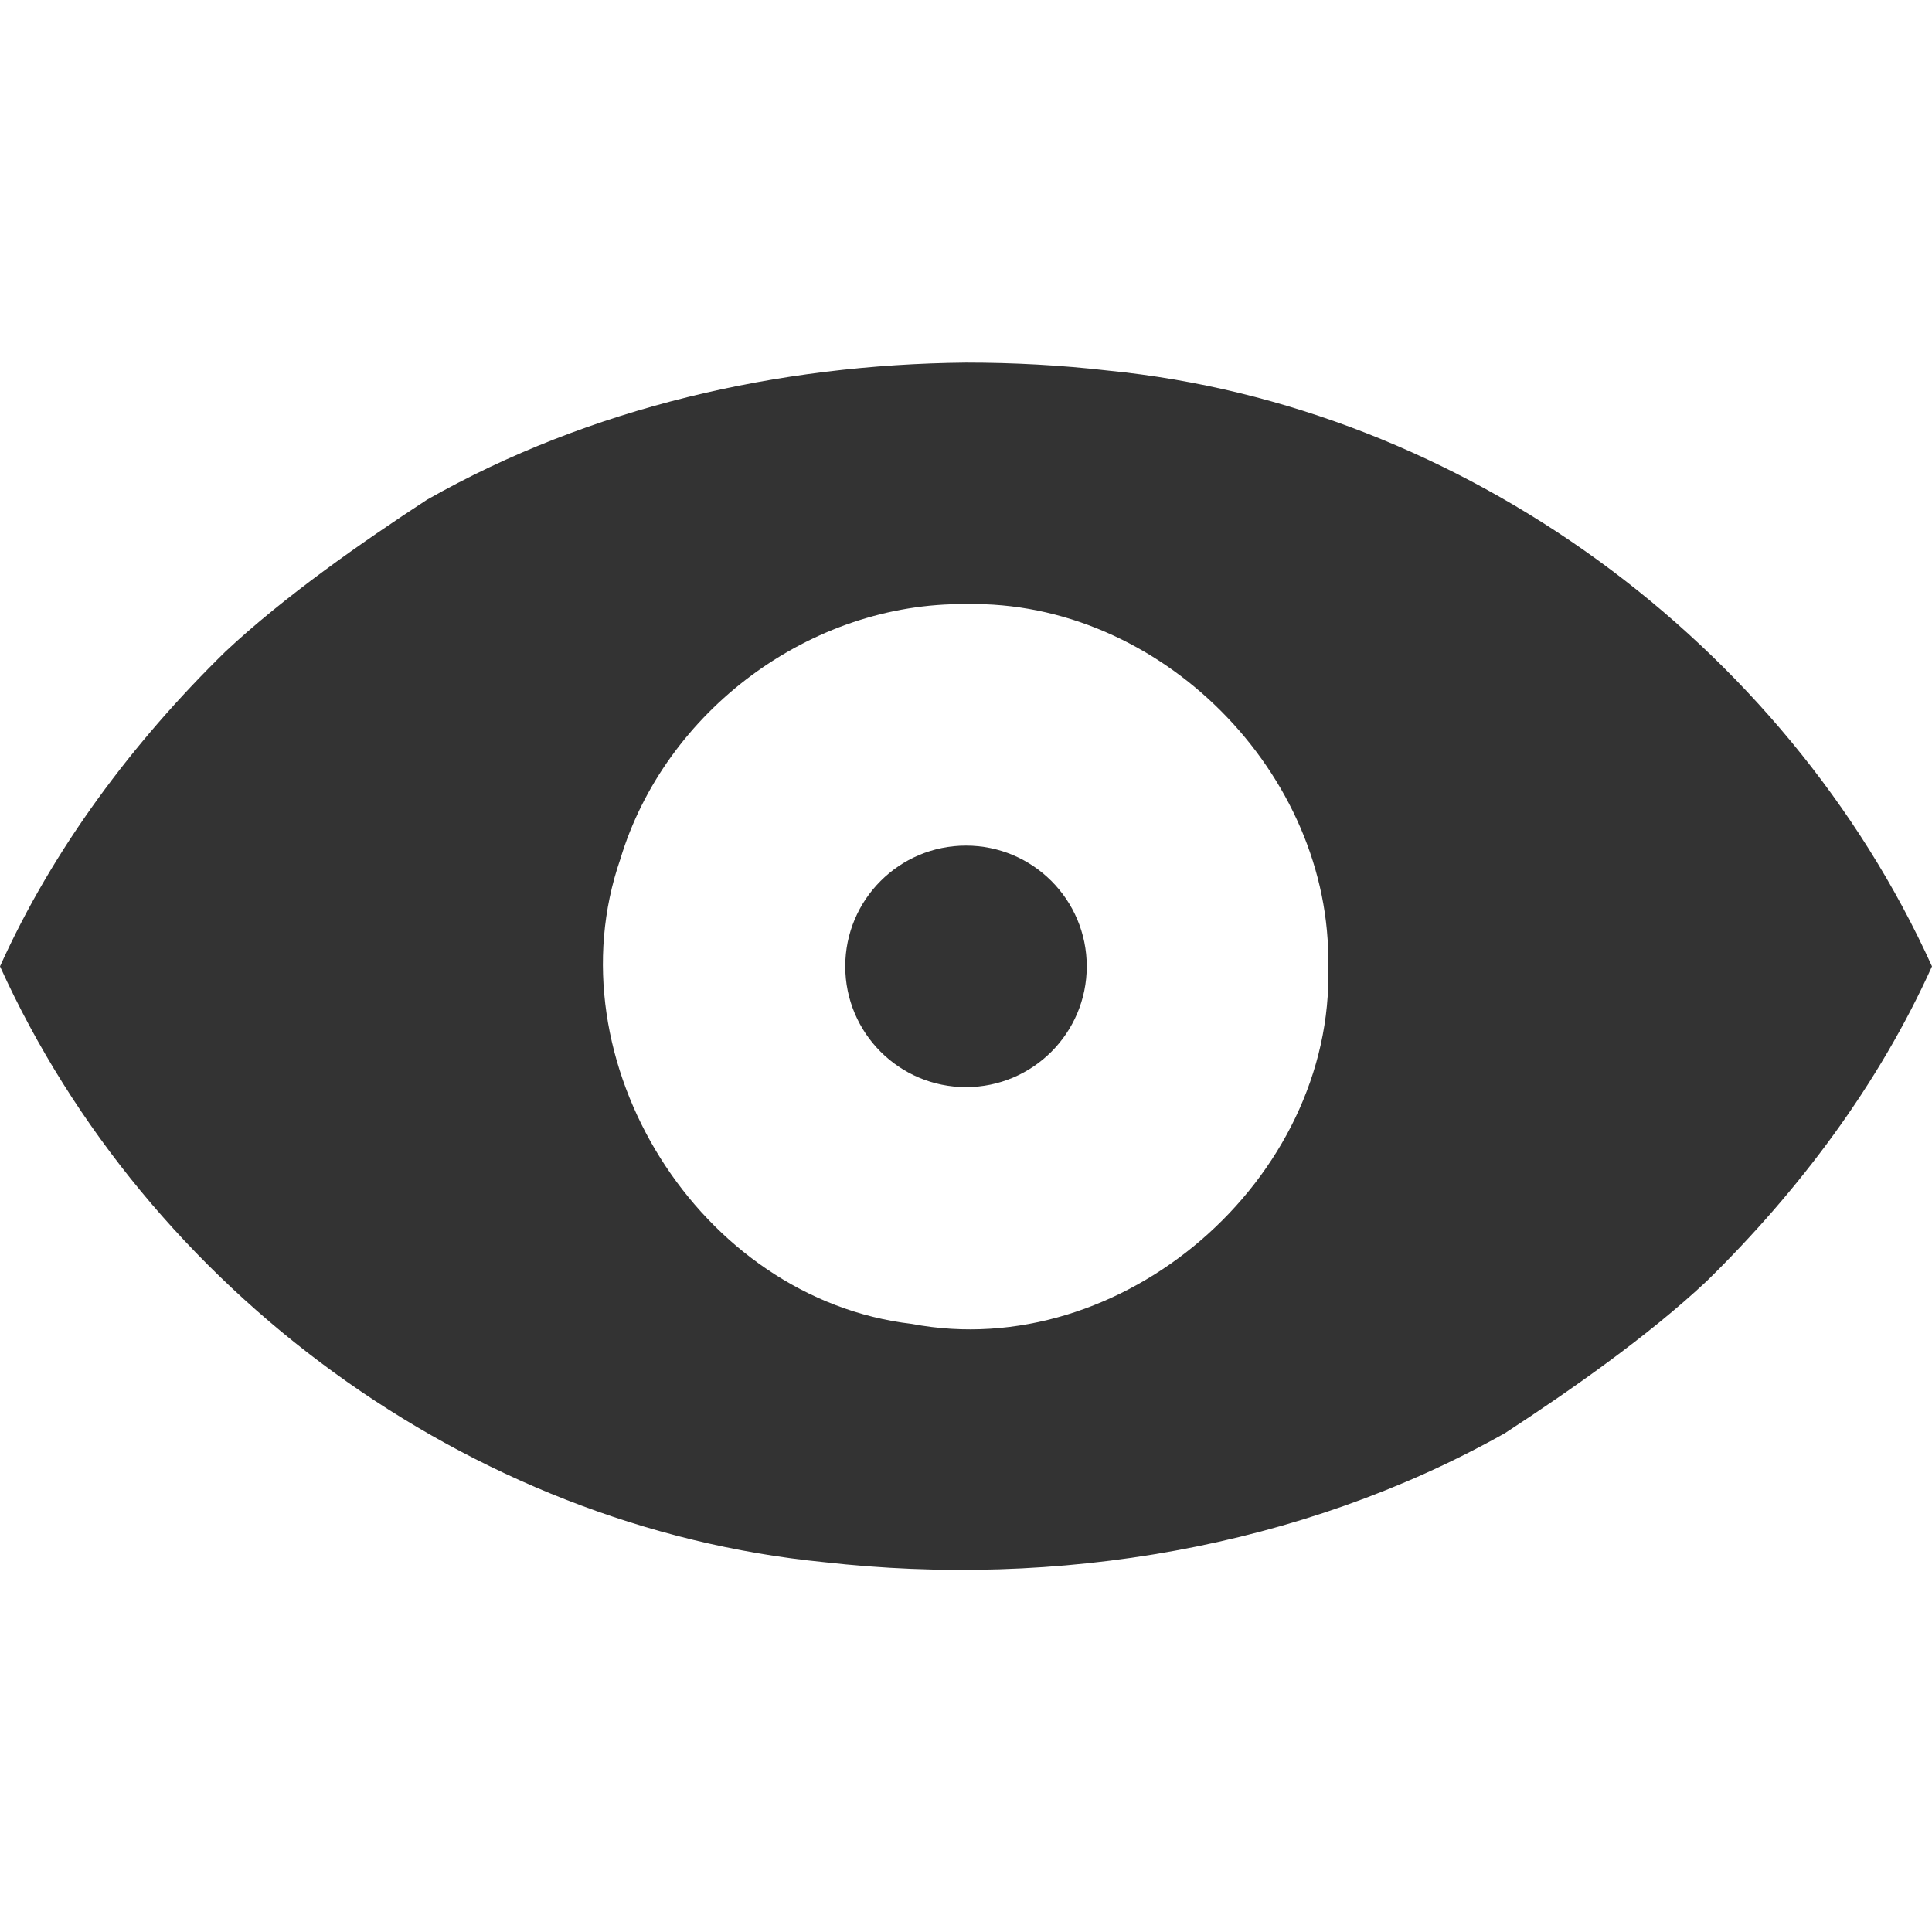
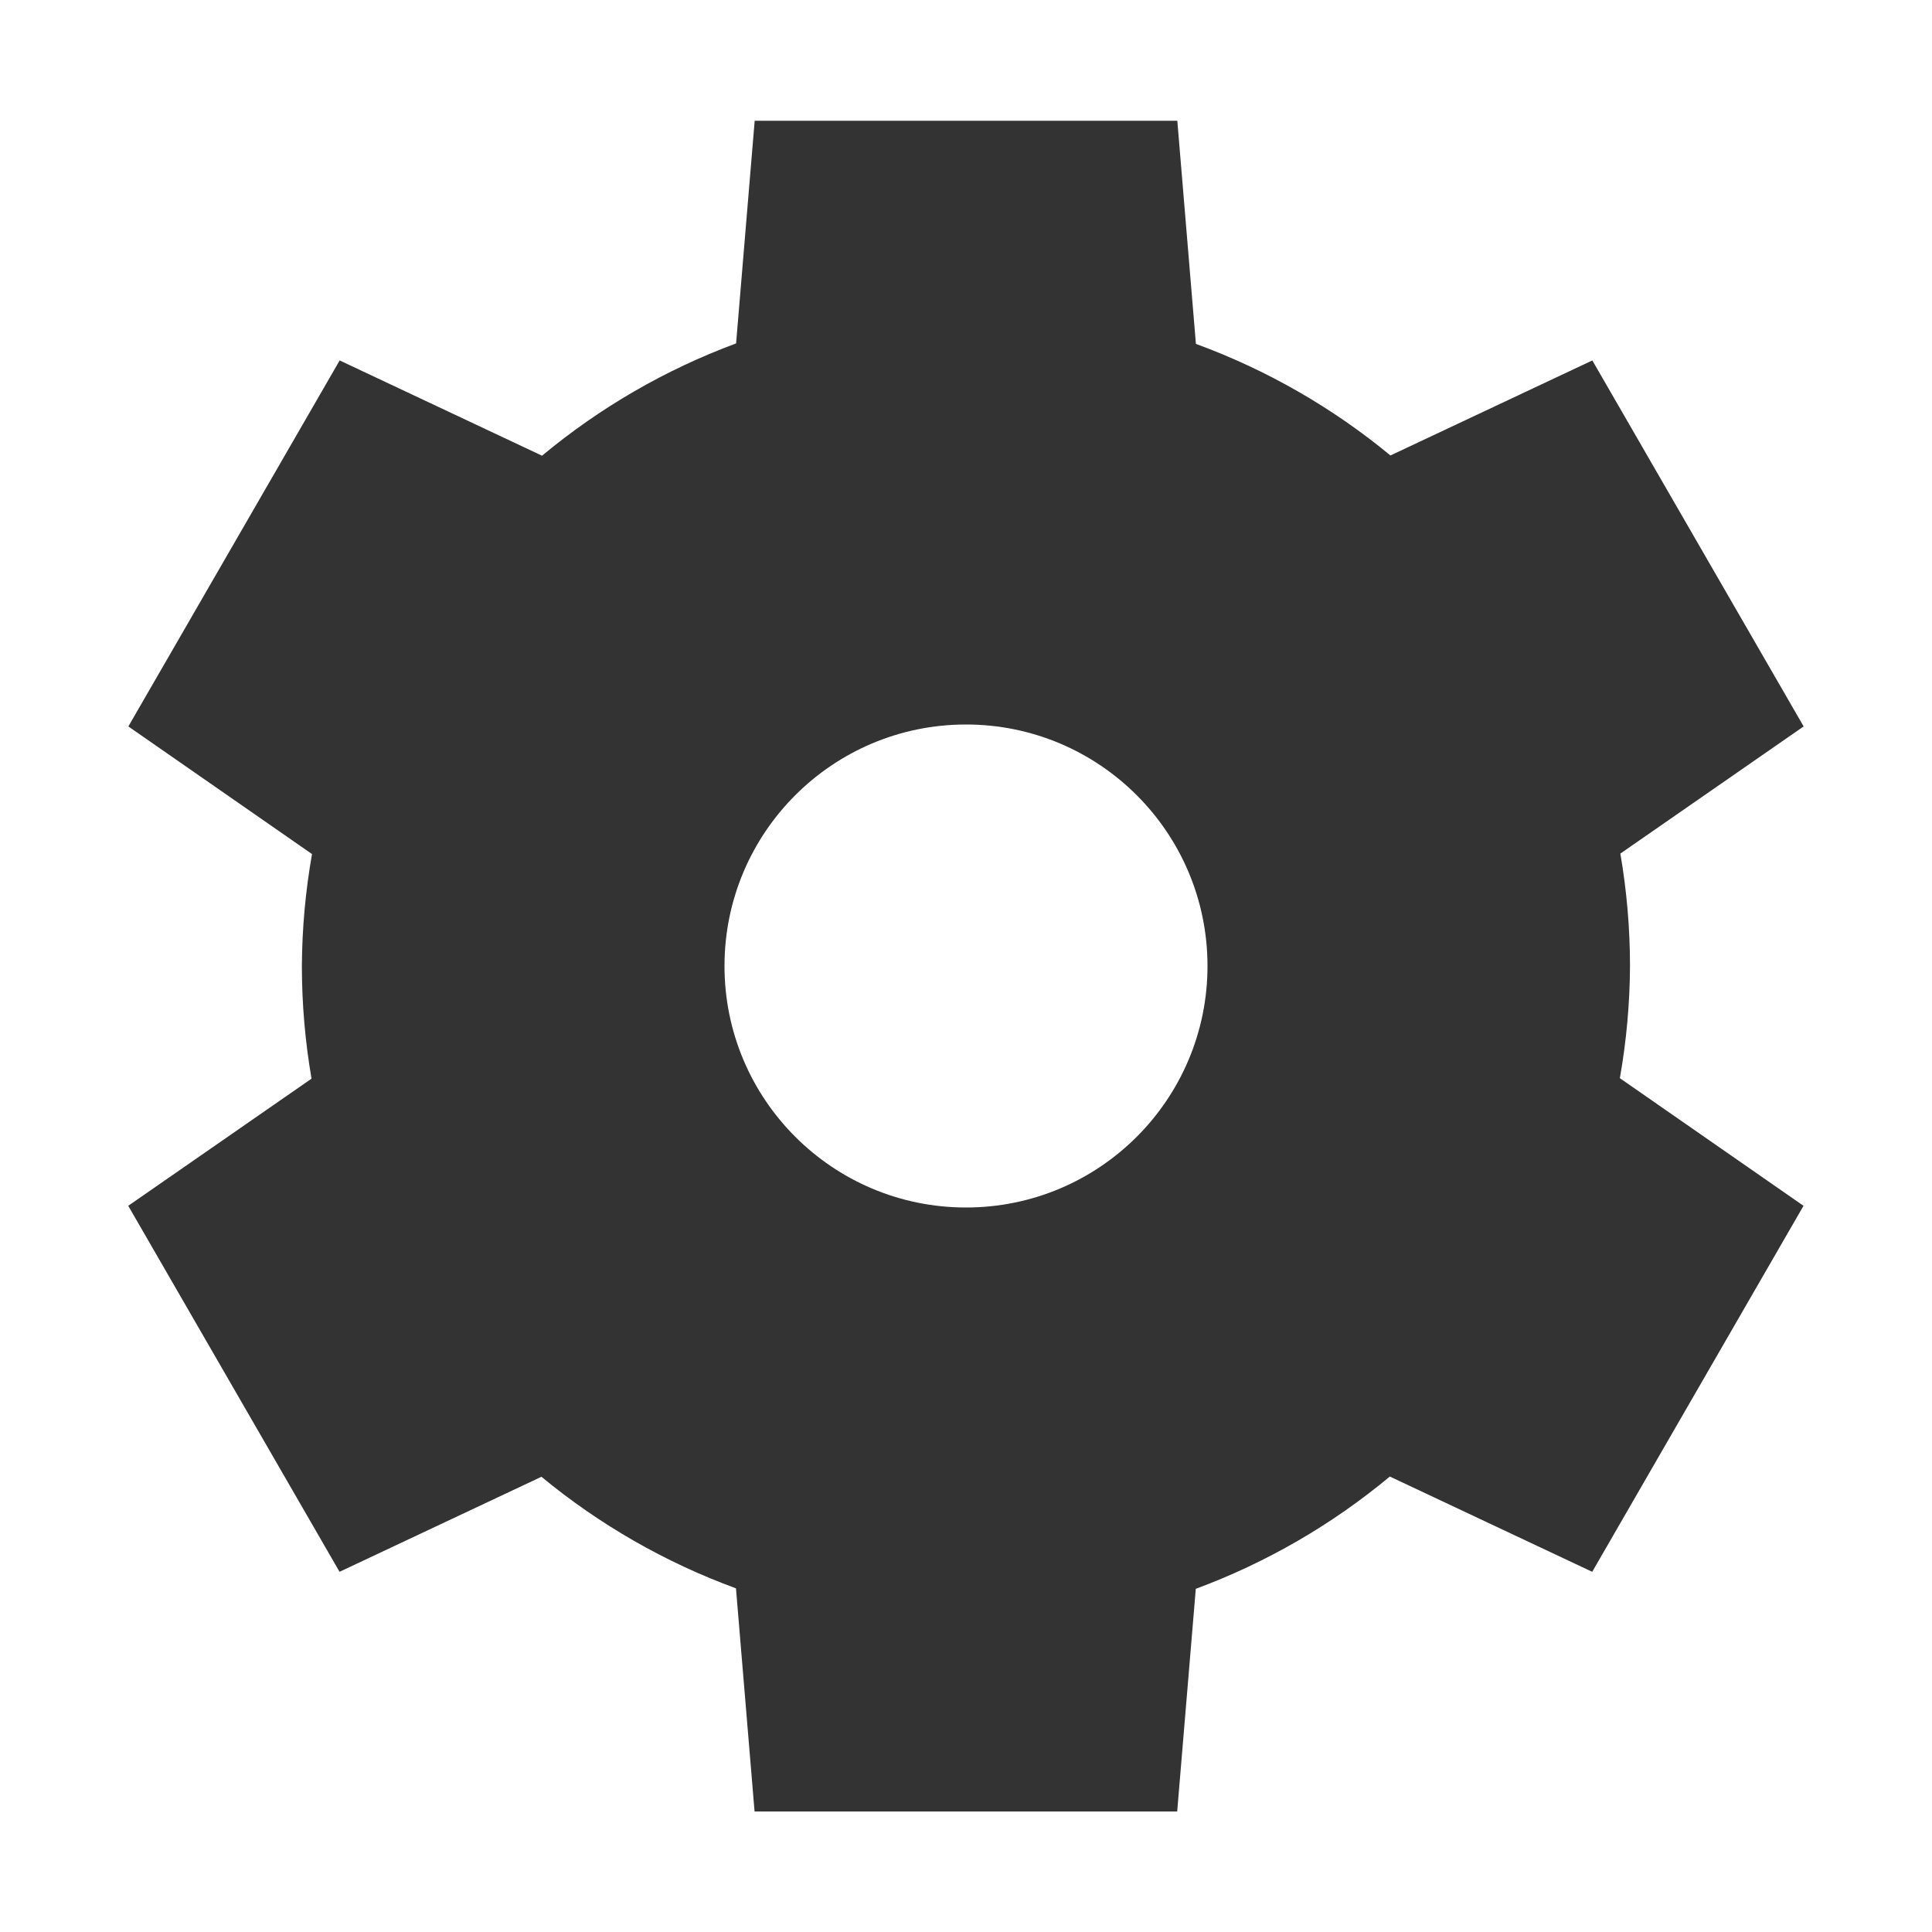
<svg xmlns="http://www.w3.org/2000/svg" width="16" height="16">
-   <path d="m 533,8 c -1.551,0.015 -3.112,0.369 -4.463,1.135 -0.538,0.351 -1.185,0.803 -1.672,1.26 -0.766,0.75 -1.423,1.626 -1.865,2.605 1.215,2.68 3.886,4.644 6.824,4.934 1.927,0.218 3.944,-0.115 5.639,-1.068 0.538,-0.351 1.185,-0.803 1.672,-1.26 C 539.901,14.855 540.558,13.979 541,13 539.785,10.321 537.114,8.356 534.176,8.066 533.786,8.021 533.393,8 533,8 Z m 0,2 c 1.607,-0.036 3.03,1.402 3,3 0.051,1.766 -1.709,3.291 -3.449,2.961 -1.758,-0.206 -2.992,-2.178 -2.414,-3.848 C 530.506,10.884 531.713,9.985 533,10 Z m 0,2 a 1,1 0 0 0 -1,1 1,1 0 0 0 1,1 1,1 0 0 0 1,-1 1,1 0 0 0 -1,-1 z" fill="#333333" fill-rule="evenodd" transform="translate(-525 -4.997)" />
+   <path d="m 751.188,-94.285 -0.154,1.844 a 5.5,5.5 0 0 0 -1.607,0.93 l -1.676,-0.789 -1.75,3.031 1.521,1.057 a 5.5,5.5 0 0 0 -0.084,0.928 5.5,5.5 0 0 0 0.08,0.932 l -1.518,1.053 1.75,3.031 1.672,-0.787 a 5.5,5.5 0 0 0 1.611,0.924 l 0.154,1.848 h 3.5 l 0.154,-1.844 a 5.5,5.5 0 0 0 1.607,-0.93 l 1.676,0.789 1.75,-3.031 -1.521,-1.057 a 5.5,5.5 0 0 0 0.084,-0.928 5.5,5.5 0 0 0 -0.08,-0.932 l 1.518,-1.053 -1.75,-3.031 -1.672,0.787 a 5.5,5.5 0 0 0 -1.611,-0.924 l -0.154,-1.848 z m 1.75,5 a 2,2 0 0 1 2,2 2,2 0 0 1 -2,2 2,2 0 0 1 -2,-2 2,2 0 0 1 2,-2 z" fill="#333333" transform="translate(-744.938 95.285)" />
</svg>
